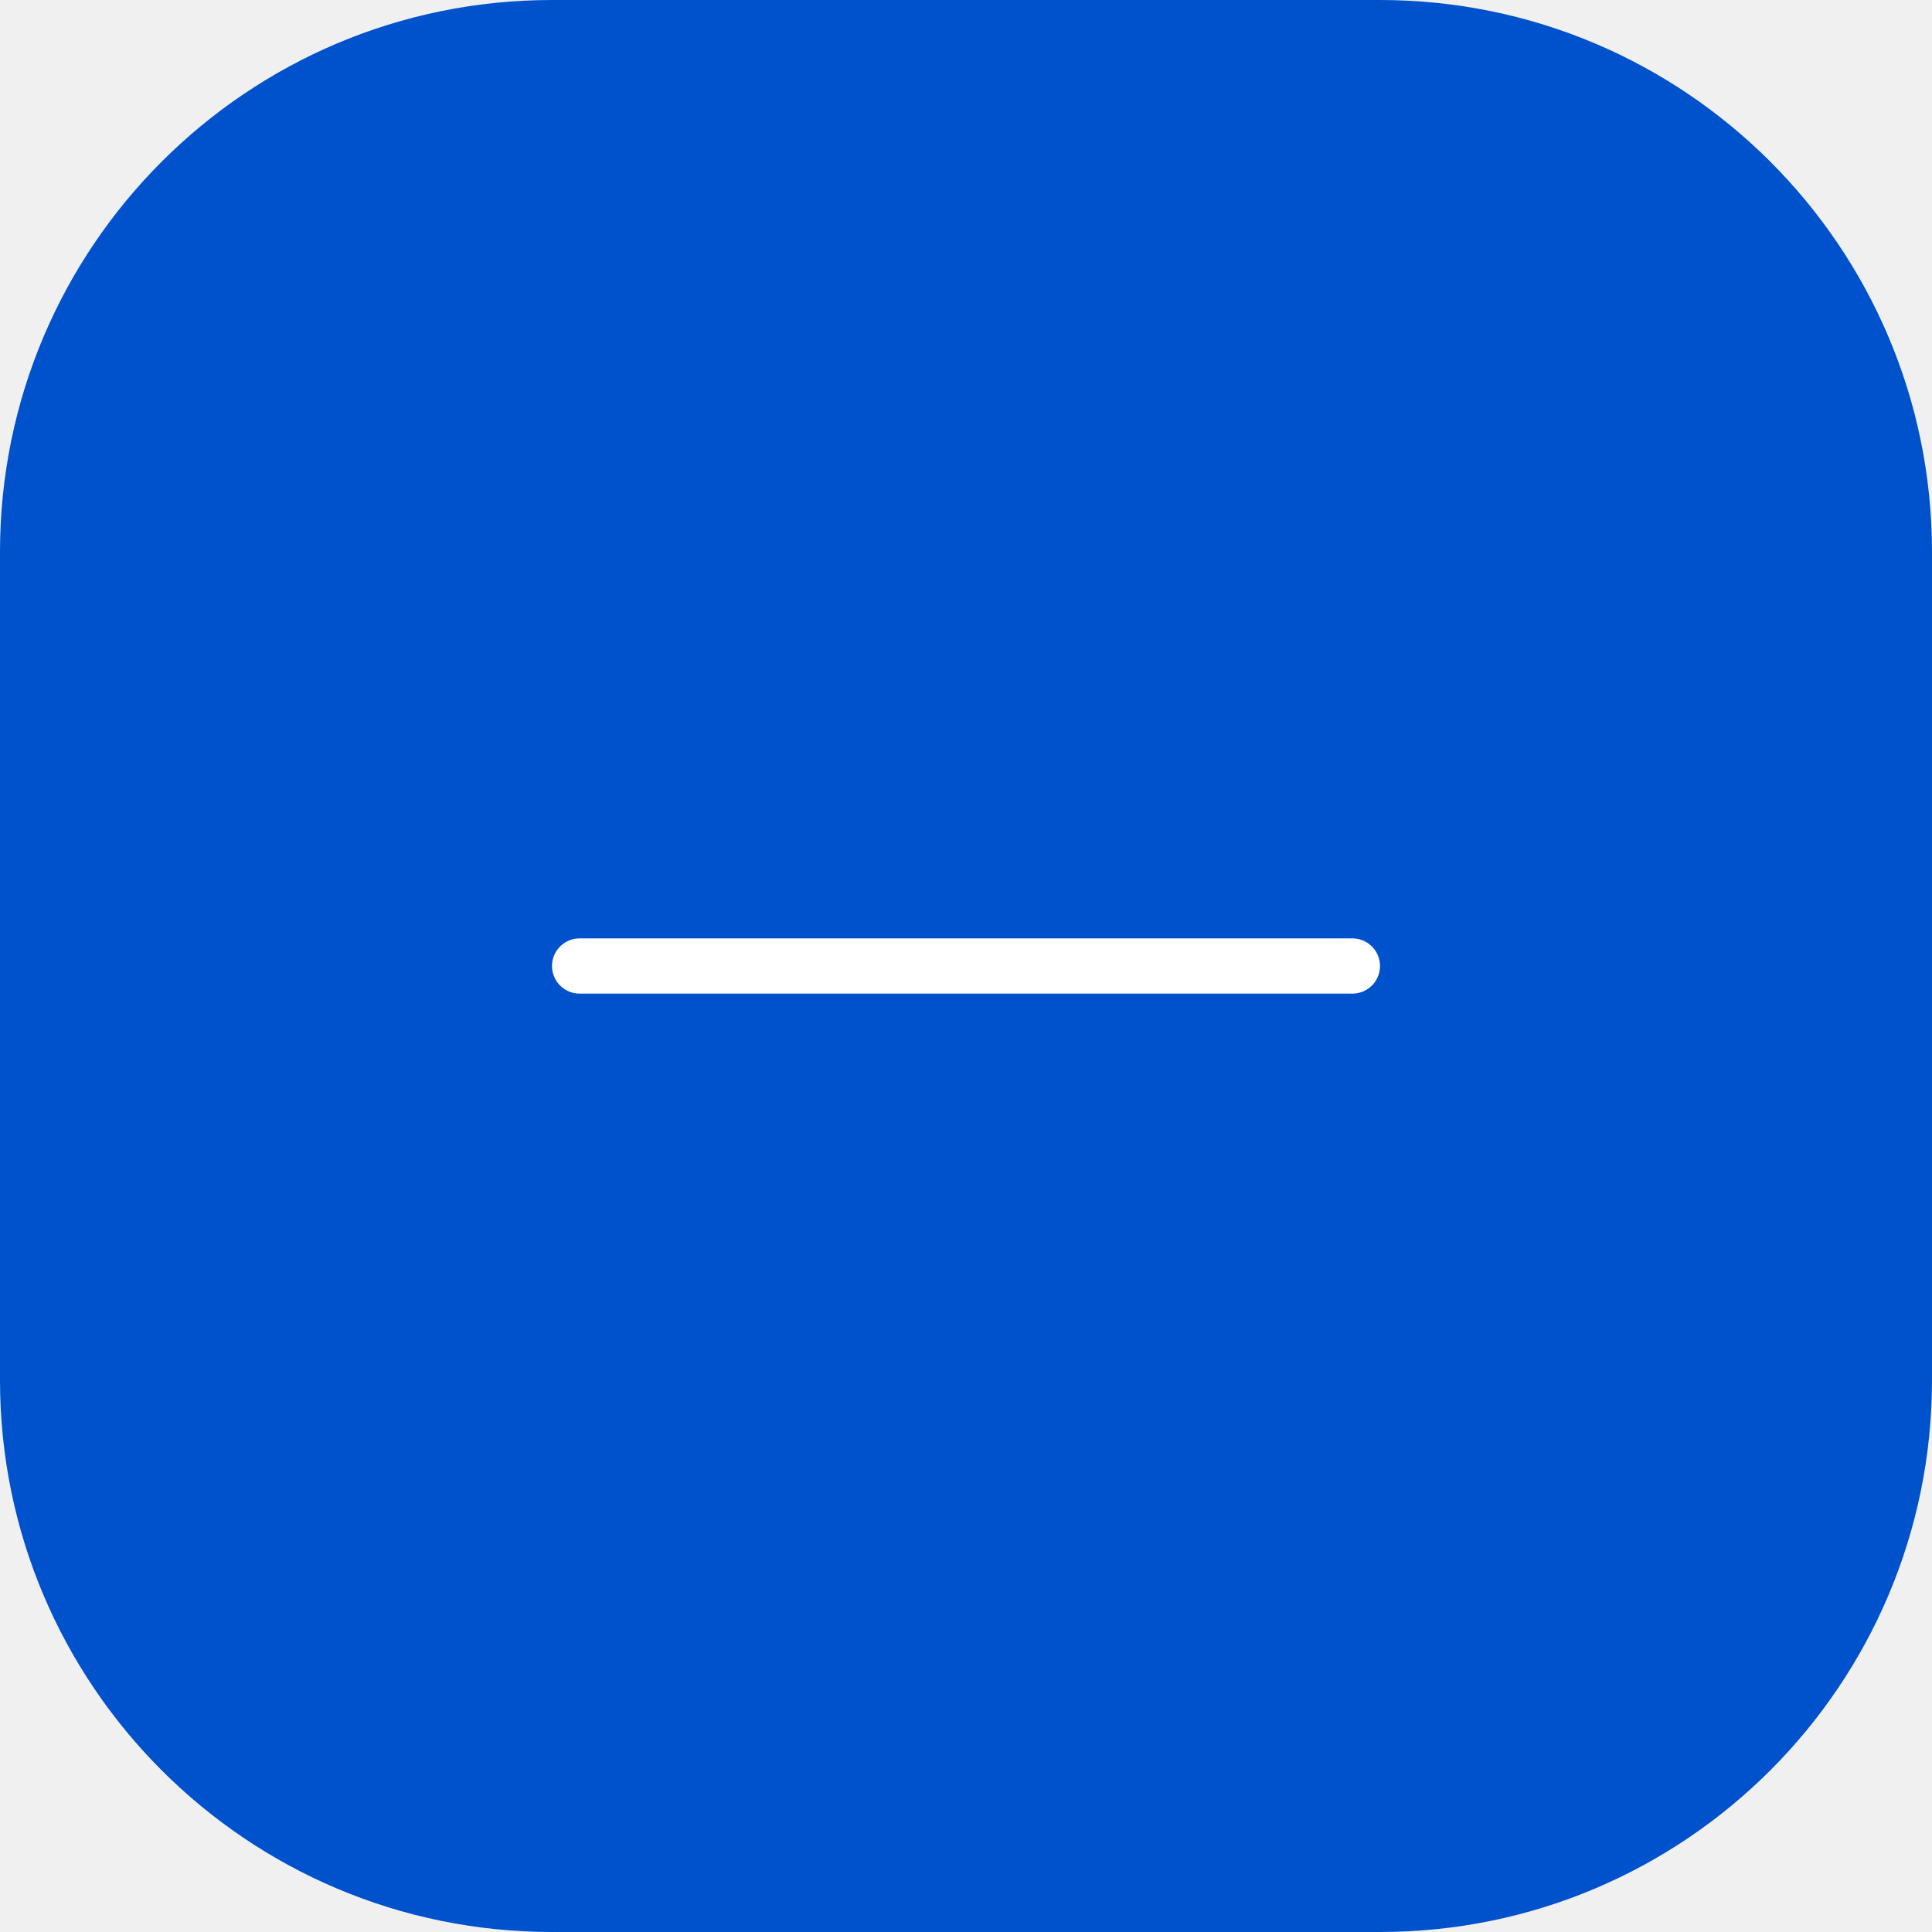
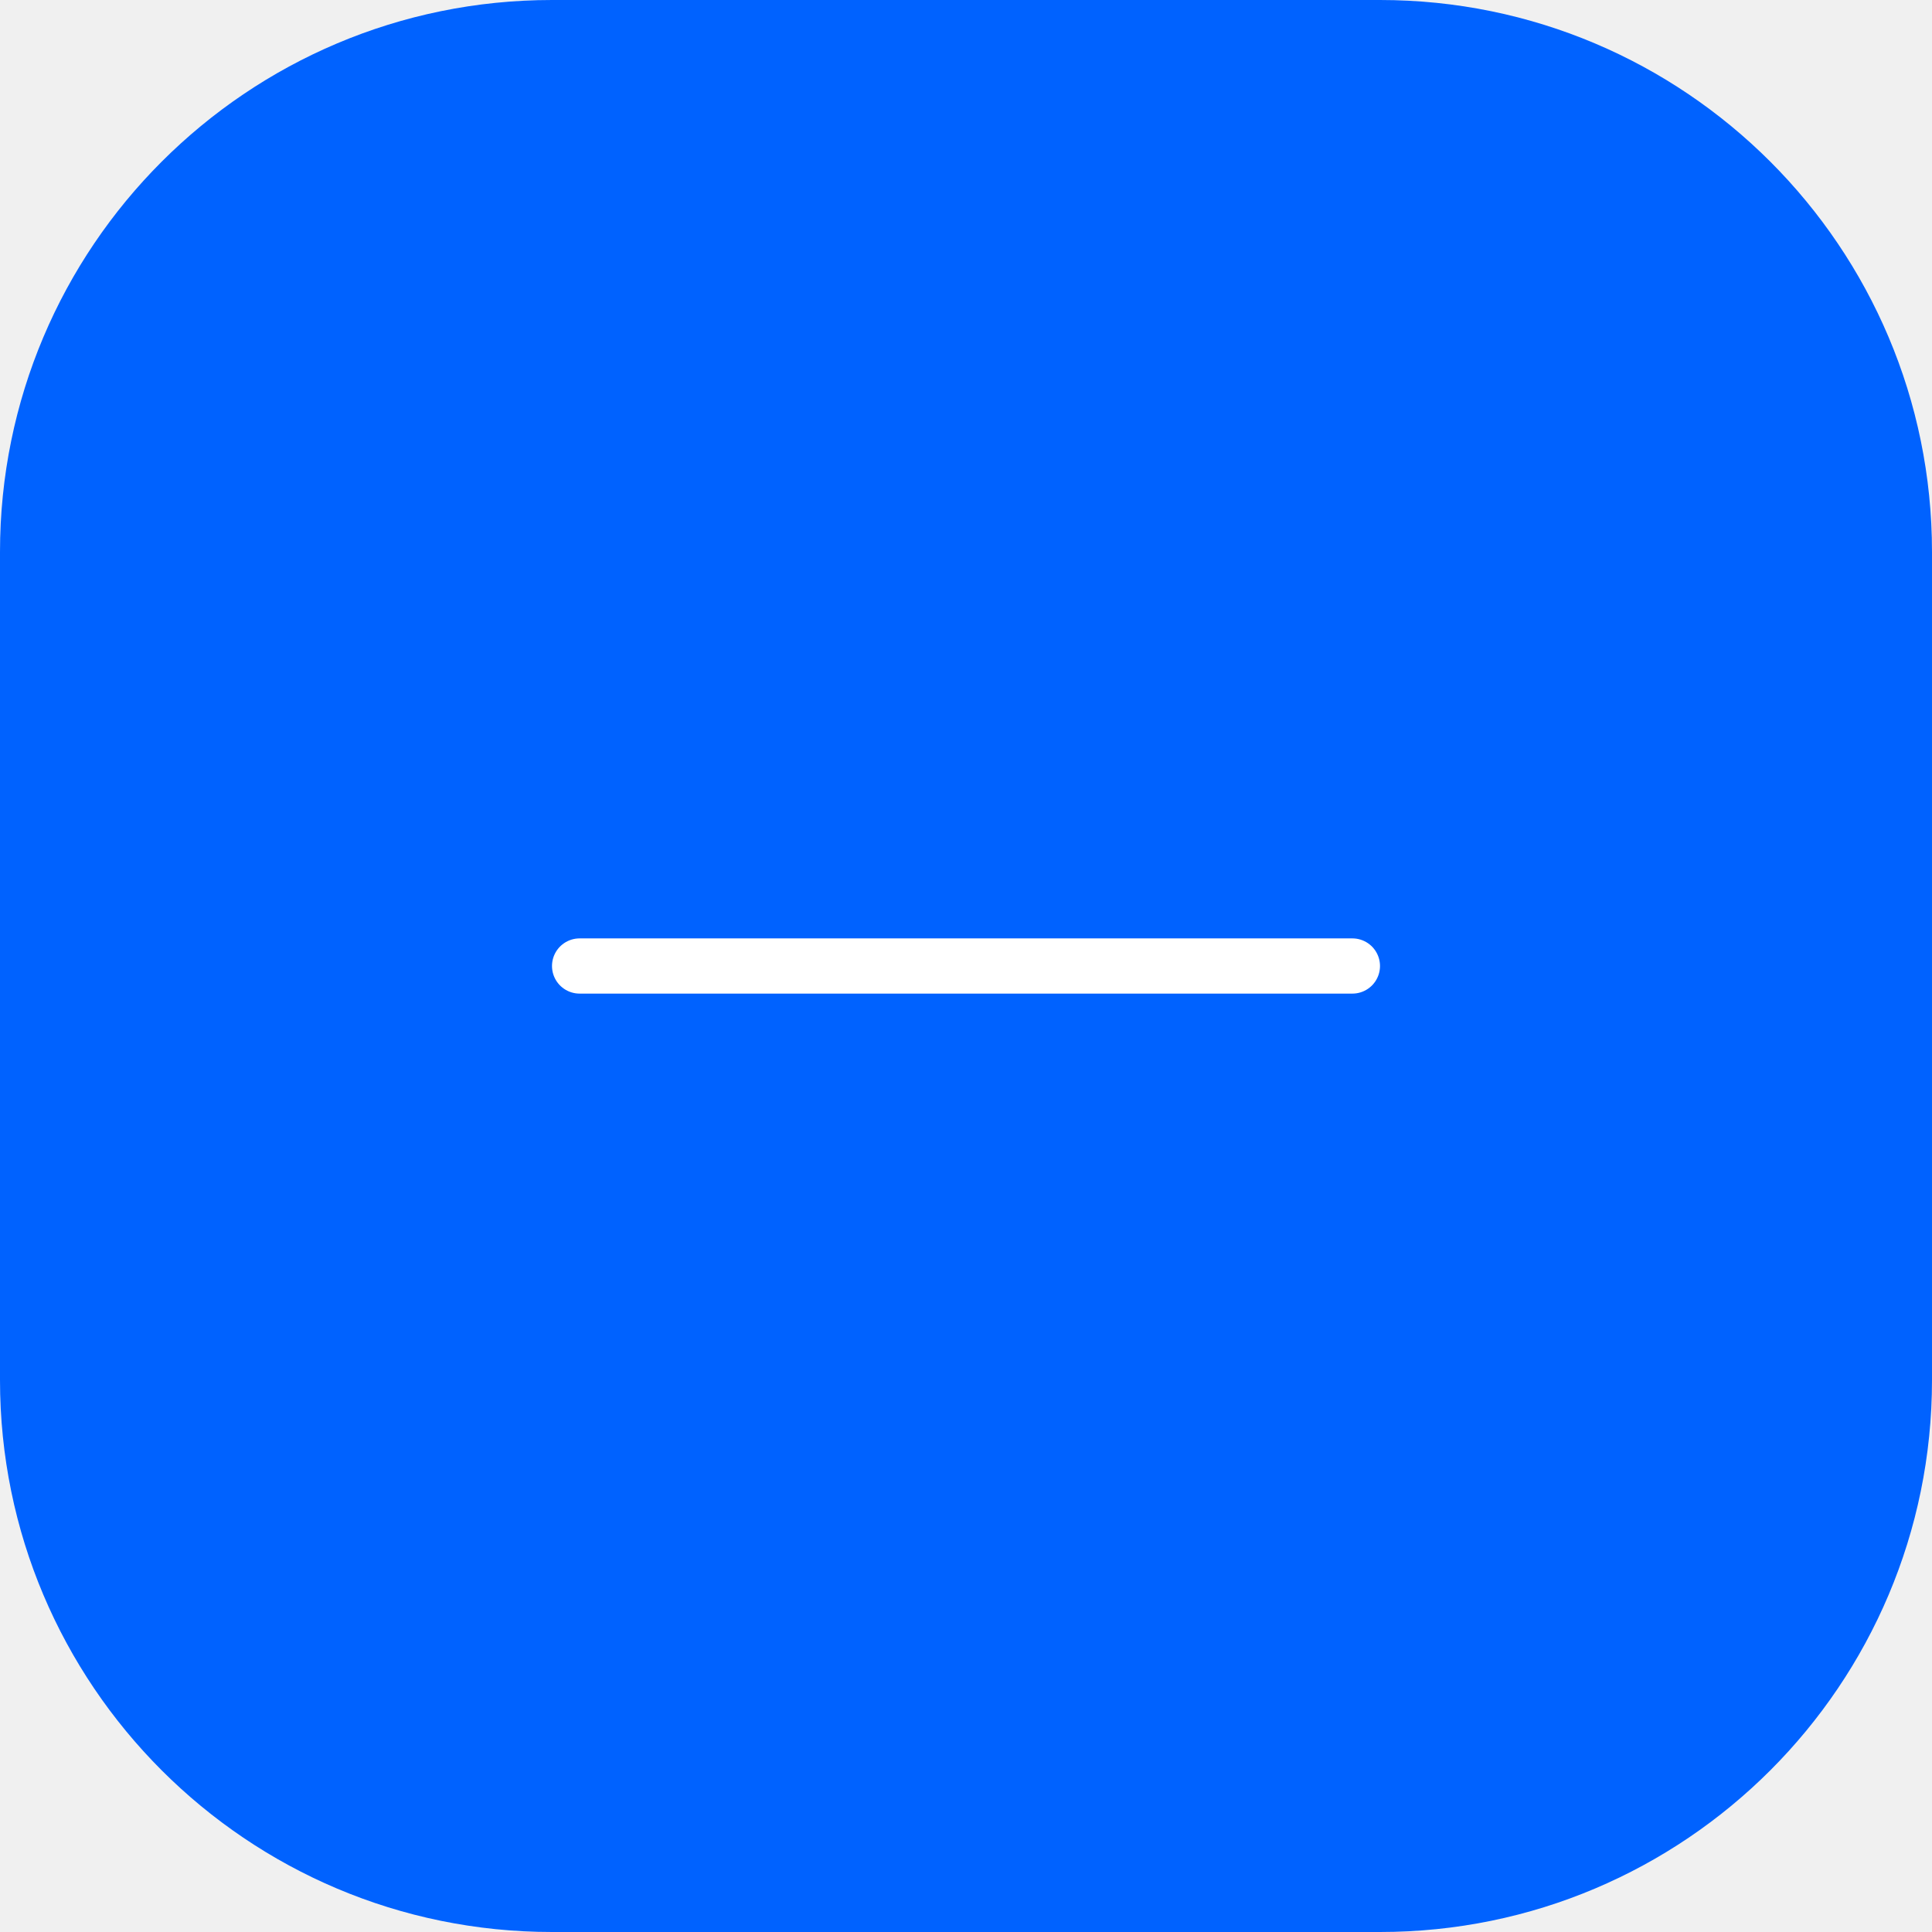
<svg xmlns="http://www.w3.org/2000/svg" width="35" height="35" viewBox="0 0 35 35">
  <g id="Group_11983" data-name="Group 11983" transform="translate(9689 -2942)">
-     <rect id="Rectangle_1759" data-name="Rectangle 1759" width="35" height="35" rx="10" transform="translate(-9654 2942) rotate(90)" fill="#0052cc" />
+     <rect id="Rectangle_1759" data-name="Rectangle 1759" width="35" height="35" rx="10" transform="translate(-9654 2942) rotate(90)" fill="#0062ff" />
    <line id="Line_39" data-name="Line 39" x2="14" transform="translate(-9678.5 2959.5)" fill="none" stroke="#fff" stroke-linecap="round" stroke-width="1" />
  </g>
</svg>
